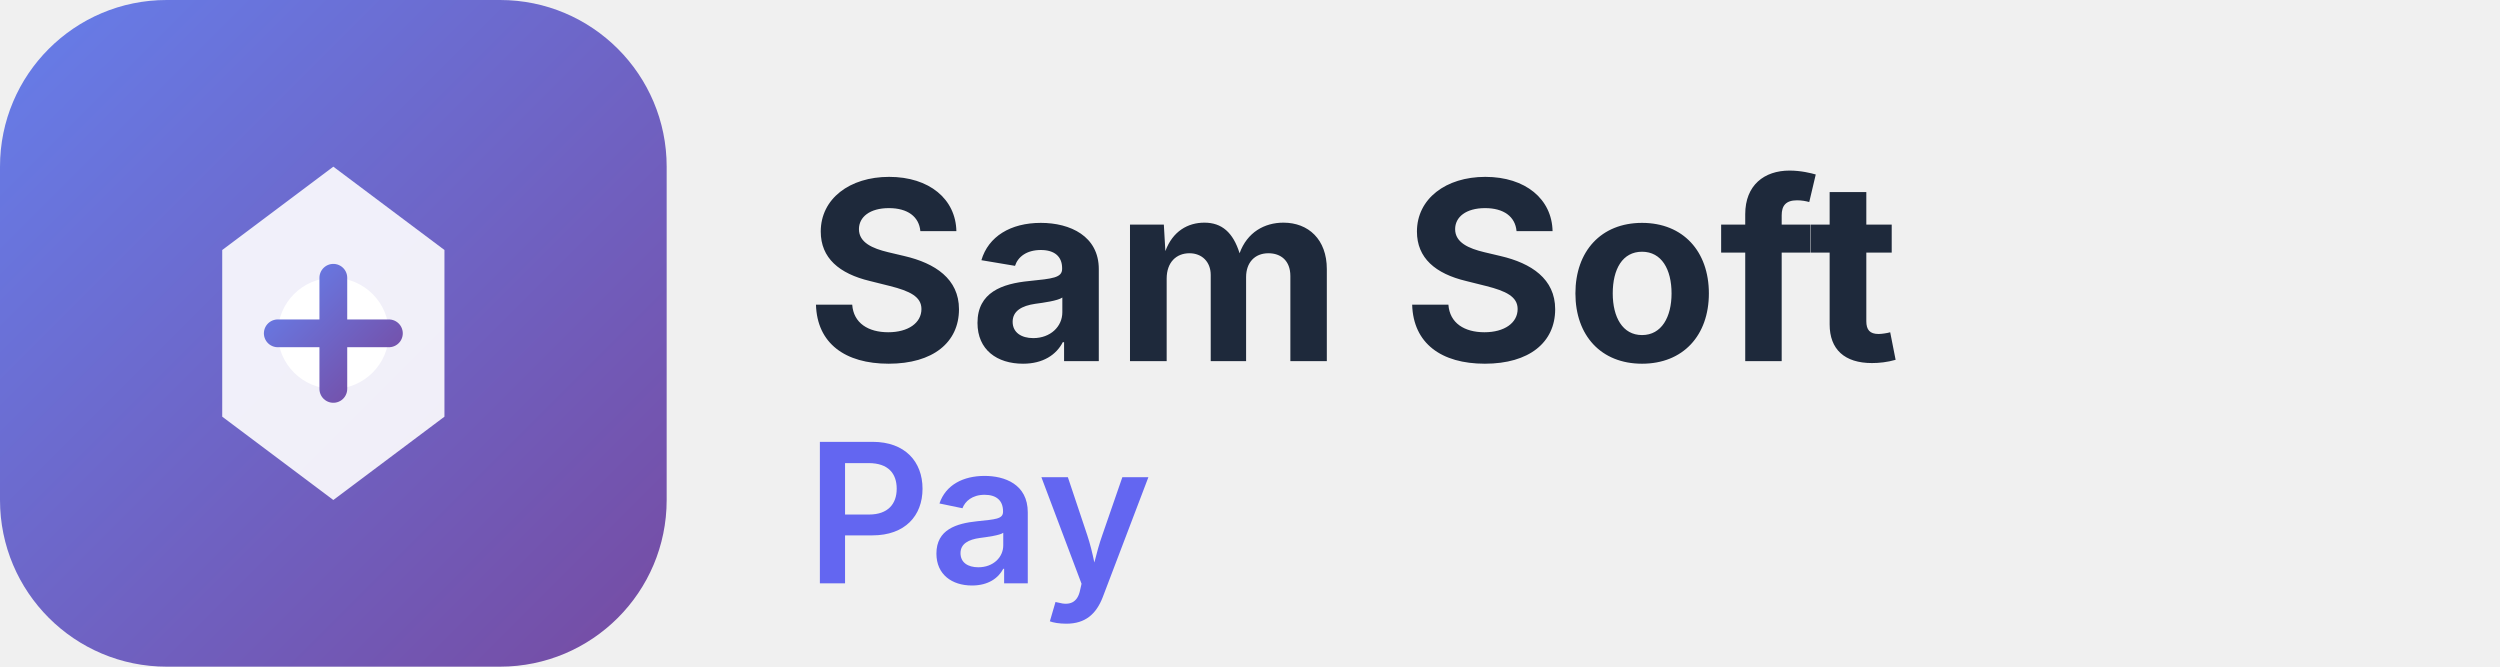
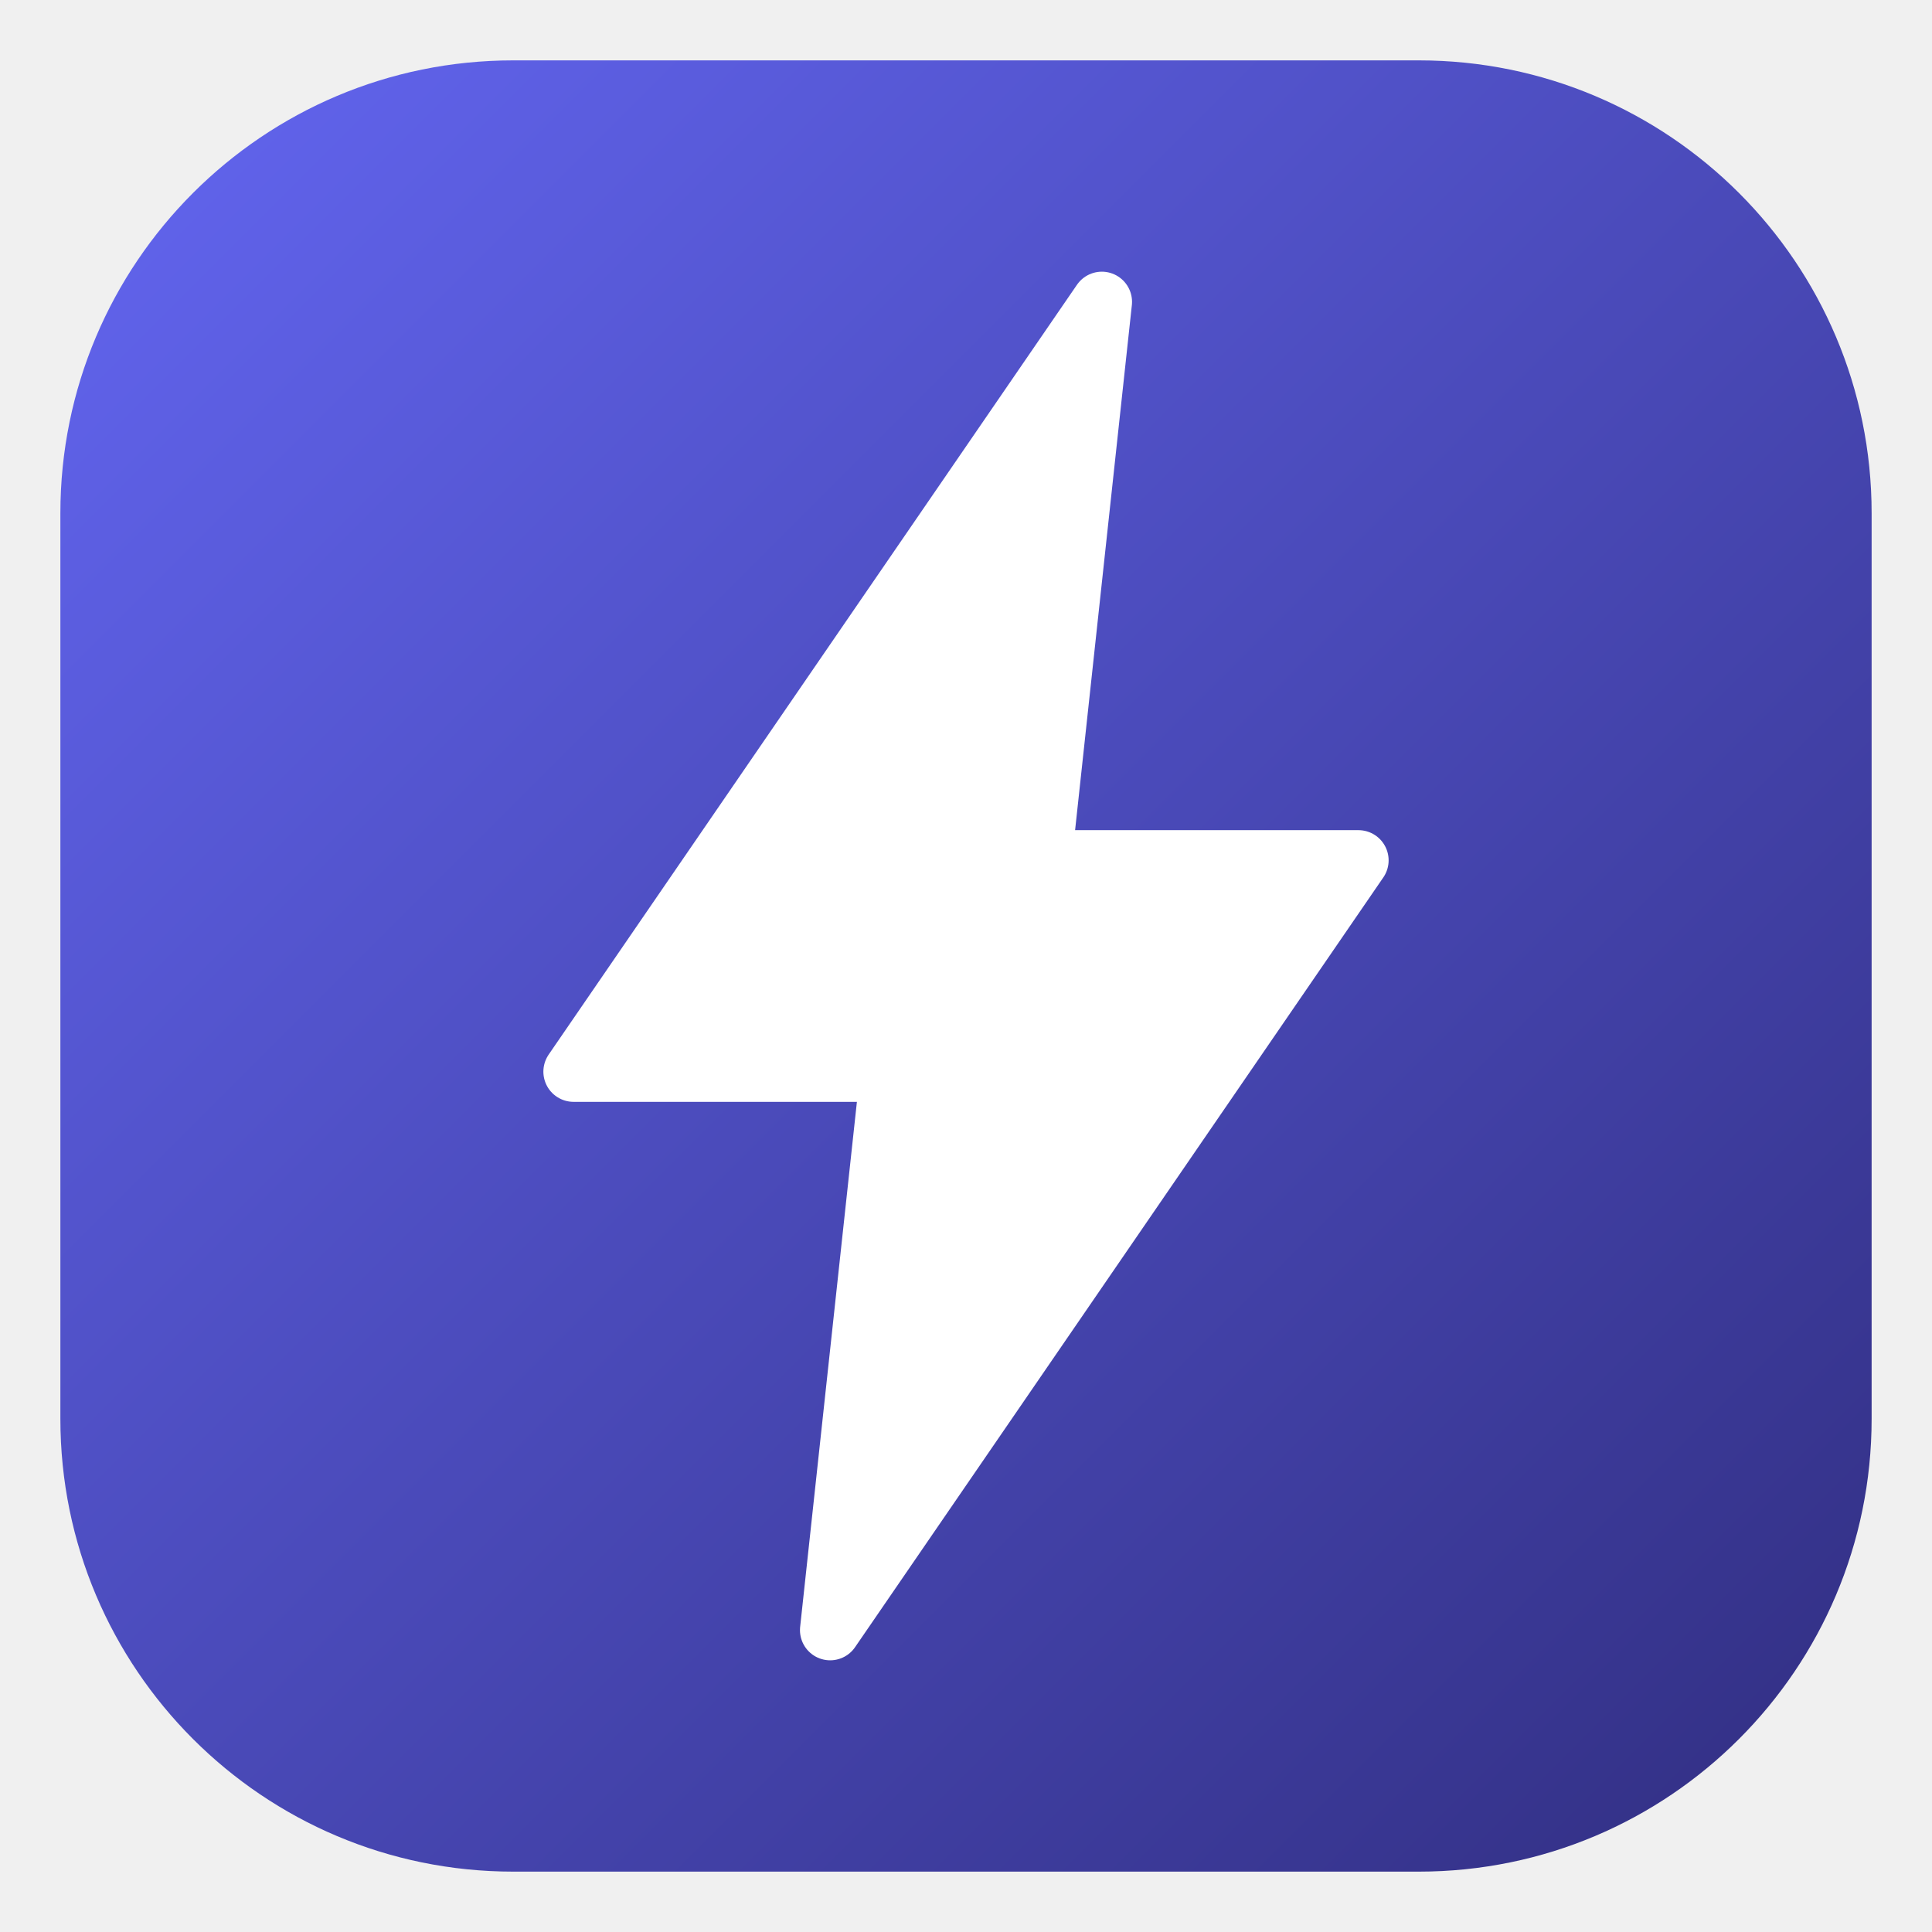
- <svg xmlns="http://www.w3.org/2000/svg" width="180" height="48" viewBox="0 0 180 48" fill="none">
-   <rect width="48" height="48" rx="12" fill="url(#gradient1)" />
-   <path d="M24 12L32 18V30L24 36L16 30V18L24 12Z" fill="white" opacity="0.9" />
-   <circle cx="24" cy="24" r="4" fill="white" />
-   <path d="M24 20V28M20 24H28" stroke="url(#gradient2)" stroke-width="2" stroke-linecap="round" />
-   <text x="58" y="26" font-family="Inter, sans-serif" font-size="18" font-weight="700" fill="#1e293b">Sam Soft</text>
-   <text x="58" y="42" font-family="Inter, sans-serif" font-size="14" font-weight="600" fill="#6366f1">Pay</text>
+ <svg xmlns="http://www.w3.org/2000/svg" viewBox="0 0 64 64" width="64" height="64">
  <defs>
-     <linearGradient id="gradient1" x1="0" y1="0" x2="48" y2="48" gradientUnits="userSpaceOnUse">
-       <stop stop-color="#667eea" />
-       <stop offset="1" stop-color="#764ba2" />
-     </linearGradient>
-     <linearGradient id="gradient2" x1="20" y1="20" x2="28" y2="28" gradientUnits="userSpaceOnUse">
-       <stop stop-color="#667eea" />
-       <stop offset="1" stop-color="#764ba2" />
+     <linearGradient id="ssg" x1="0" y1="0" x2="1" y2="1">
+       <stop offset="0" stop-color="#6366f1" />
+       <stop offset="1" stop-color="#312e81" />
    </linearGradient>
  </defs>
+   <rect x="2" y="2" width="60" height="60" rx="15" fill="url(#ssg)" />
+   <path d="M36.5 10 L19 35.5 h10.5 L27.5 54 L45 28.5 h-10.5 Z" fill="#ffffff" stroke="#ffffff" stroke-width="2" stroke-linejoin="round" />
</svg>
